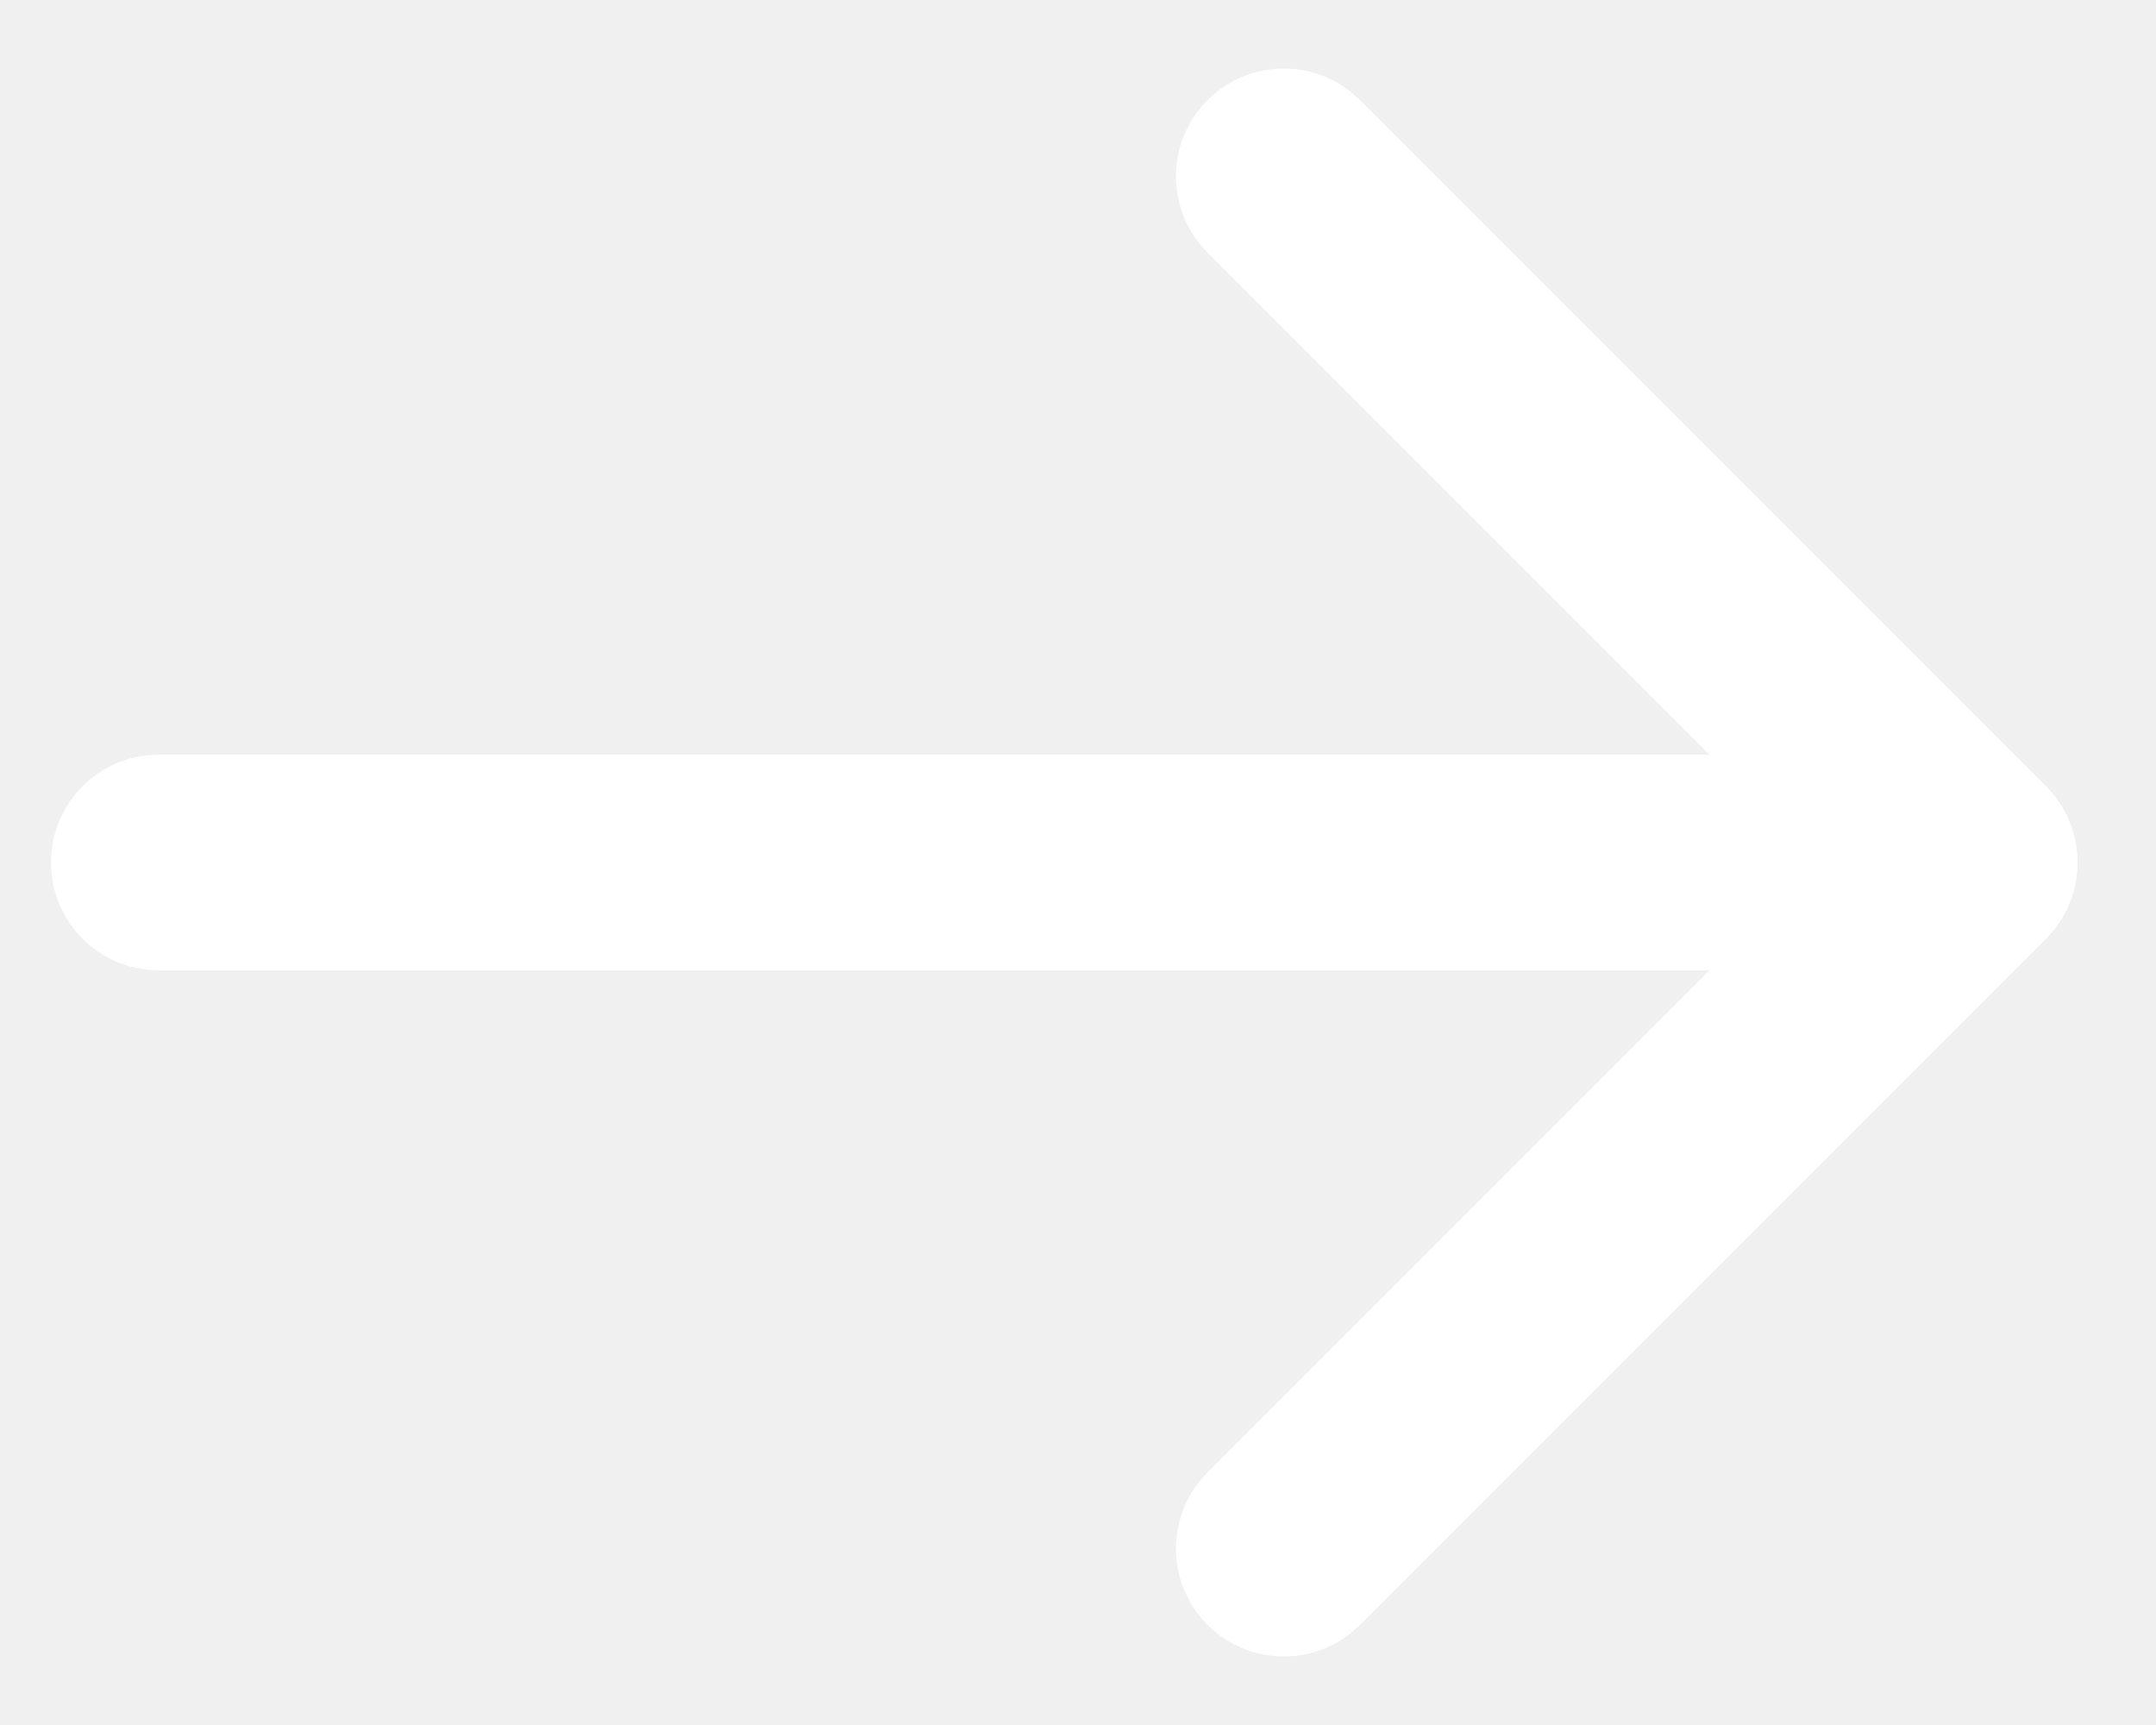
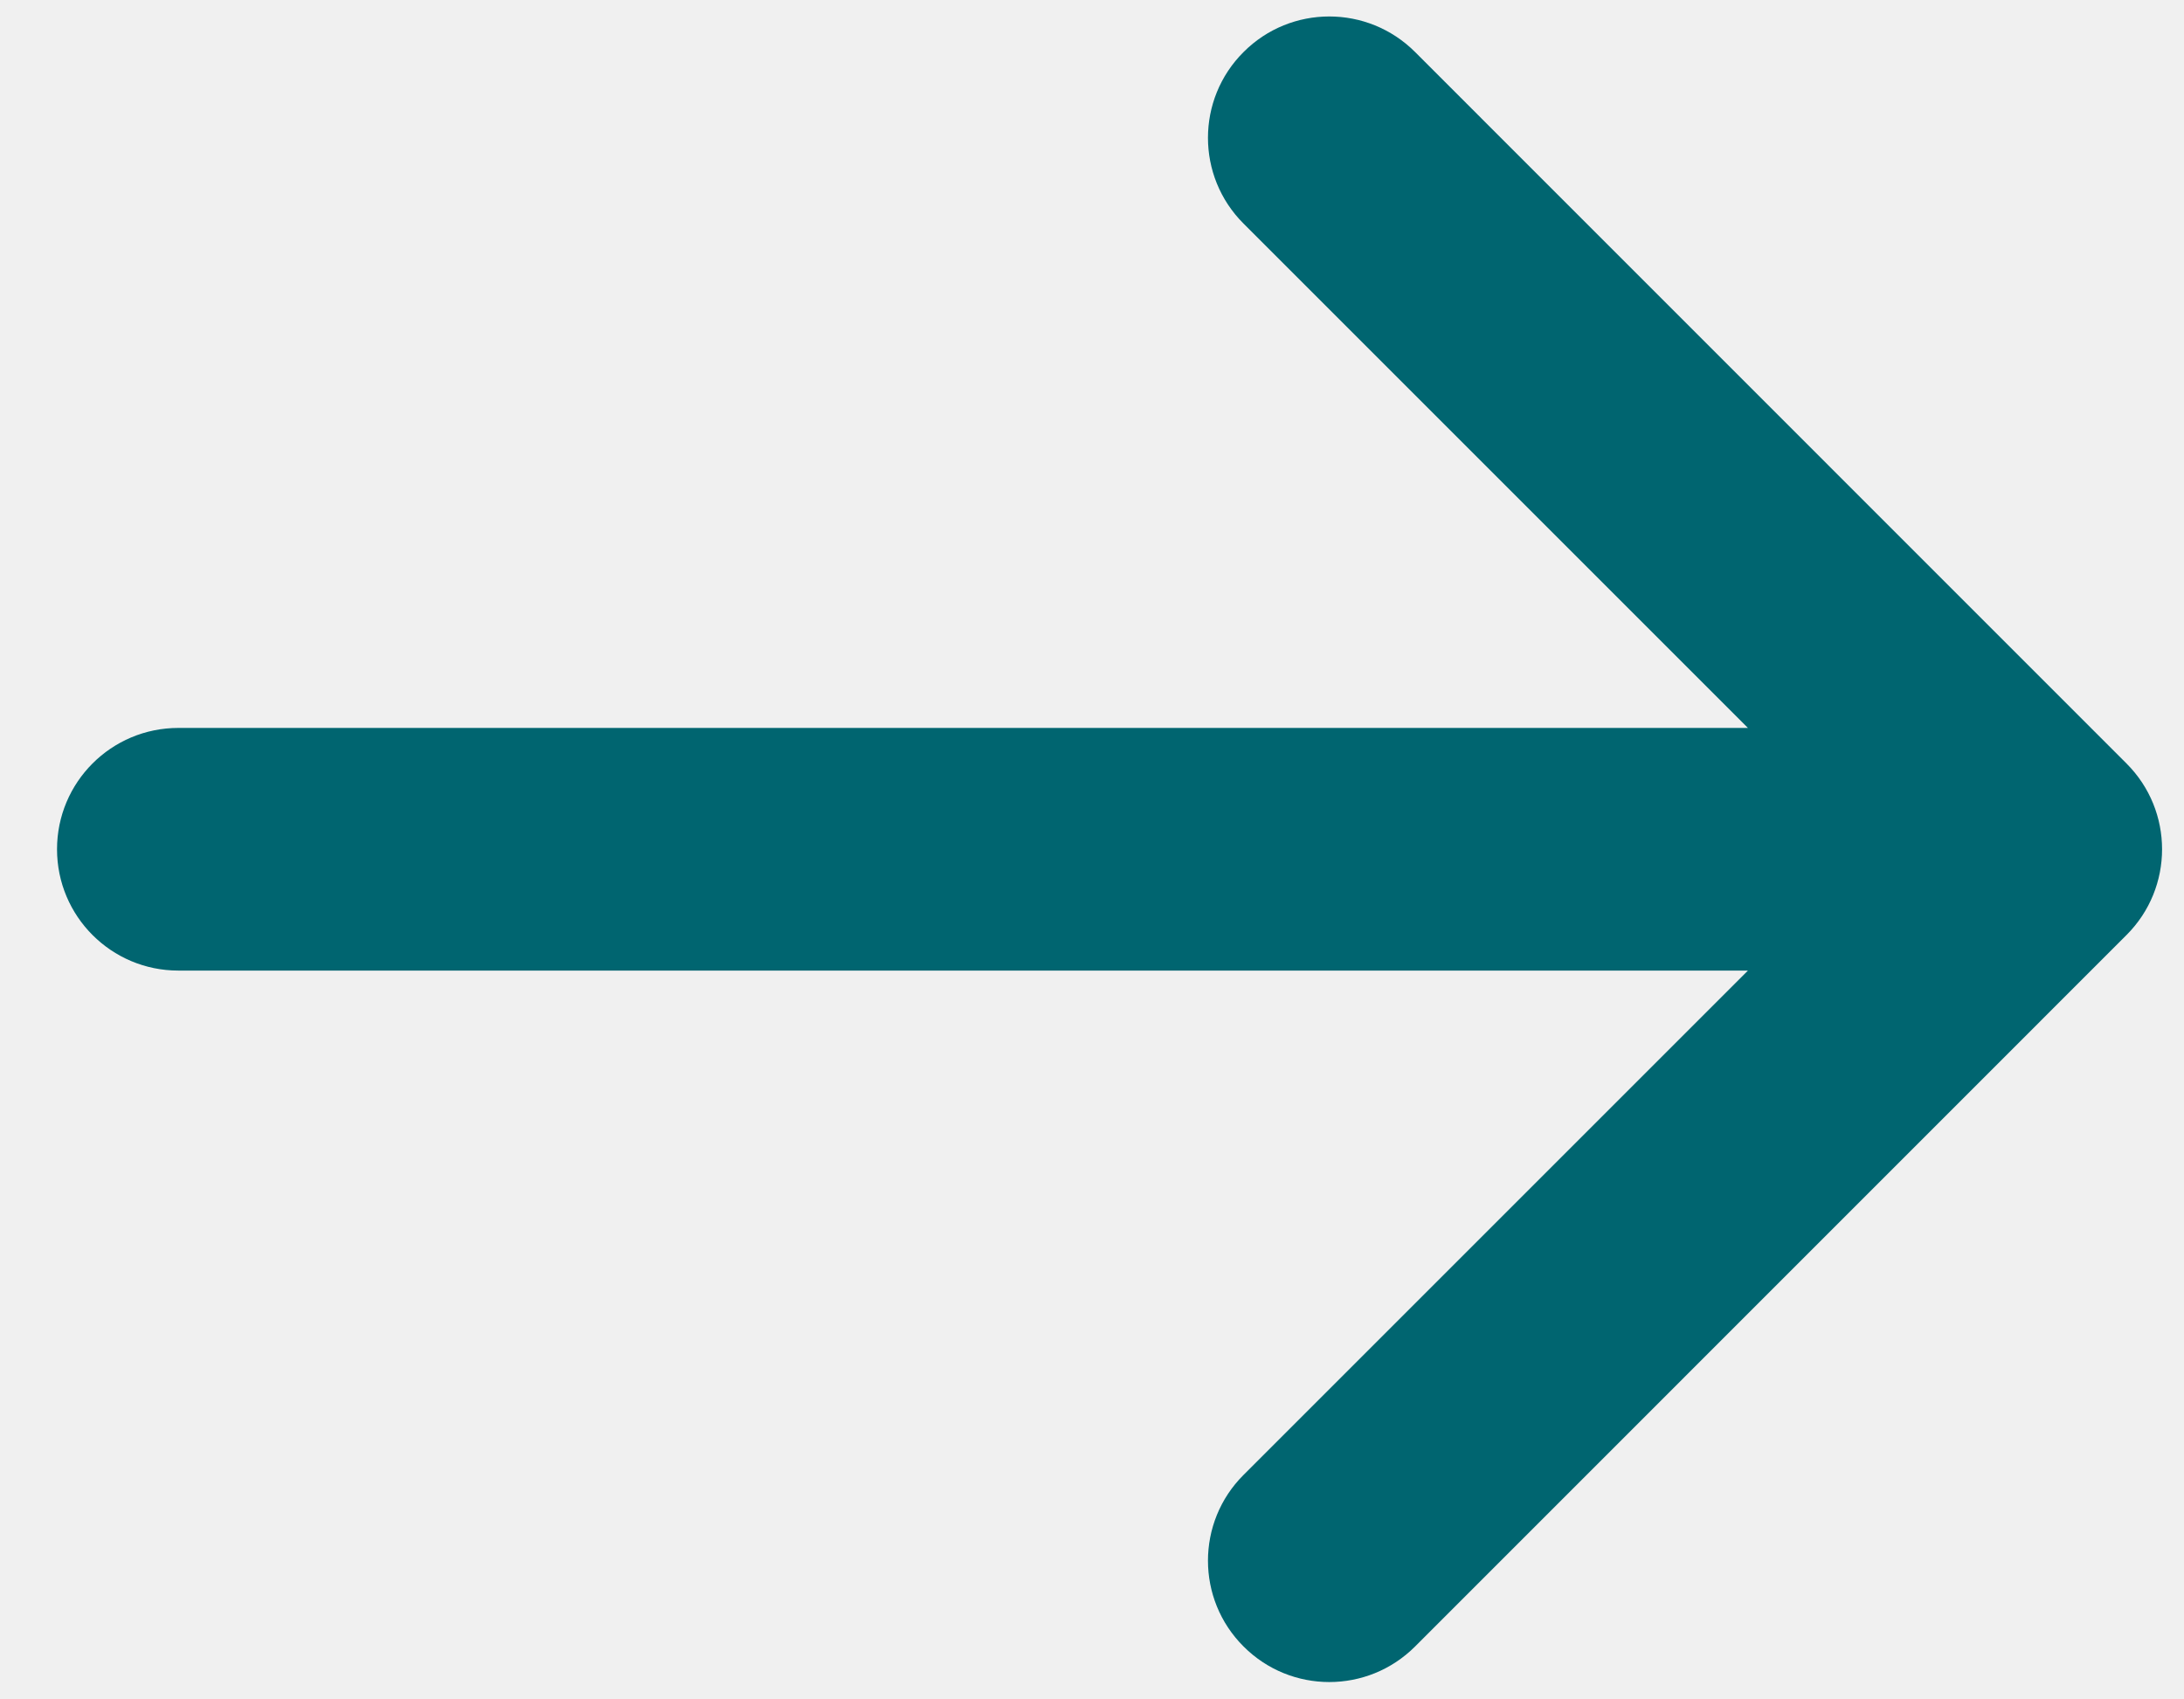
- <svg xmlns="http://www.w3.org/2000/svg" width="20" height="16" viewBox="0 0 20 16" fill="none">
-   <path d="M1.473 7C0.92 7 0.473 7.448 0.473 8C0.473 8.552 0.92 9 1.473 9V7ZM18.98 8.707C19.37 8.317 19.37 7.683 18.98 7.293L12.616 0.929C12.225 0.538 11.592 0.538 11.202 0.929C10.811 1.319 10.811 1.953 11.202 2.343L16.858 8L11.202 13.657C10.811 14.047 10.811 14.681 11.202 15.071C11.592 15.462 12.225 15.462 12.616 15.071L18.98 8.707ZM1.473 9H18.273V7H1.473V9Z" fill="white" />
+ <svg xmlns="http://www.w3.org/2000/svg" width="18" height="14" viewBox="0 0 18 14" fill="none">
+   <path d="M1.47 6C0.917 6 0.47 6.448 0.47 7C0.47 7.552 0.917 8 1.47 8V6ZM17.526 7.707C17.917 7.317 17.917 6.683 17.526 6.293L11.663 0.429C11.272 0.038 10.639 0.038 10.249 0.429C9.858 0.819 9.858 1.453 10.249 1.843L15.406 7L10.249 12.157C9.858 12.547 9.858 13.181 10.249 13.571C10.639 13.962 11.272 13.962 11.663 13.571L17.526 7.707ZM1.47 8H16.819V6H1.47V8Z" fill="#006570" />
</svg>
